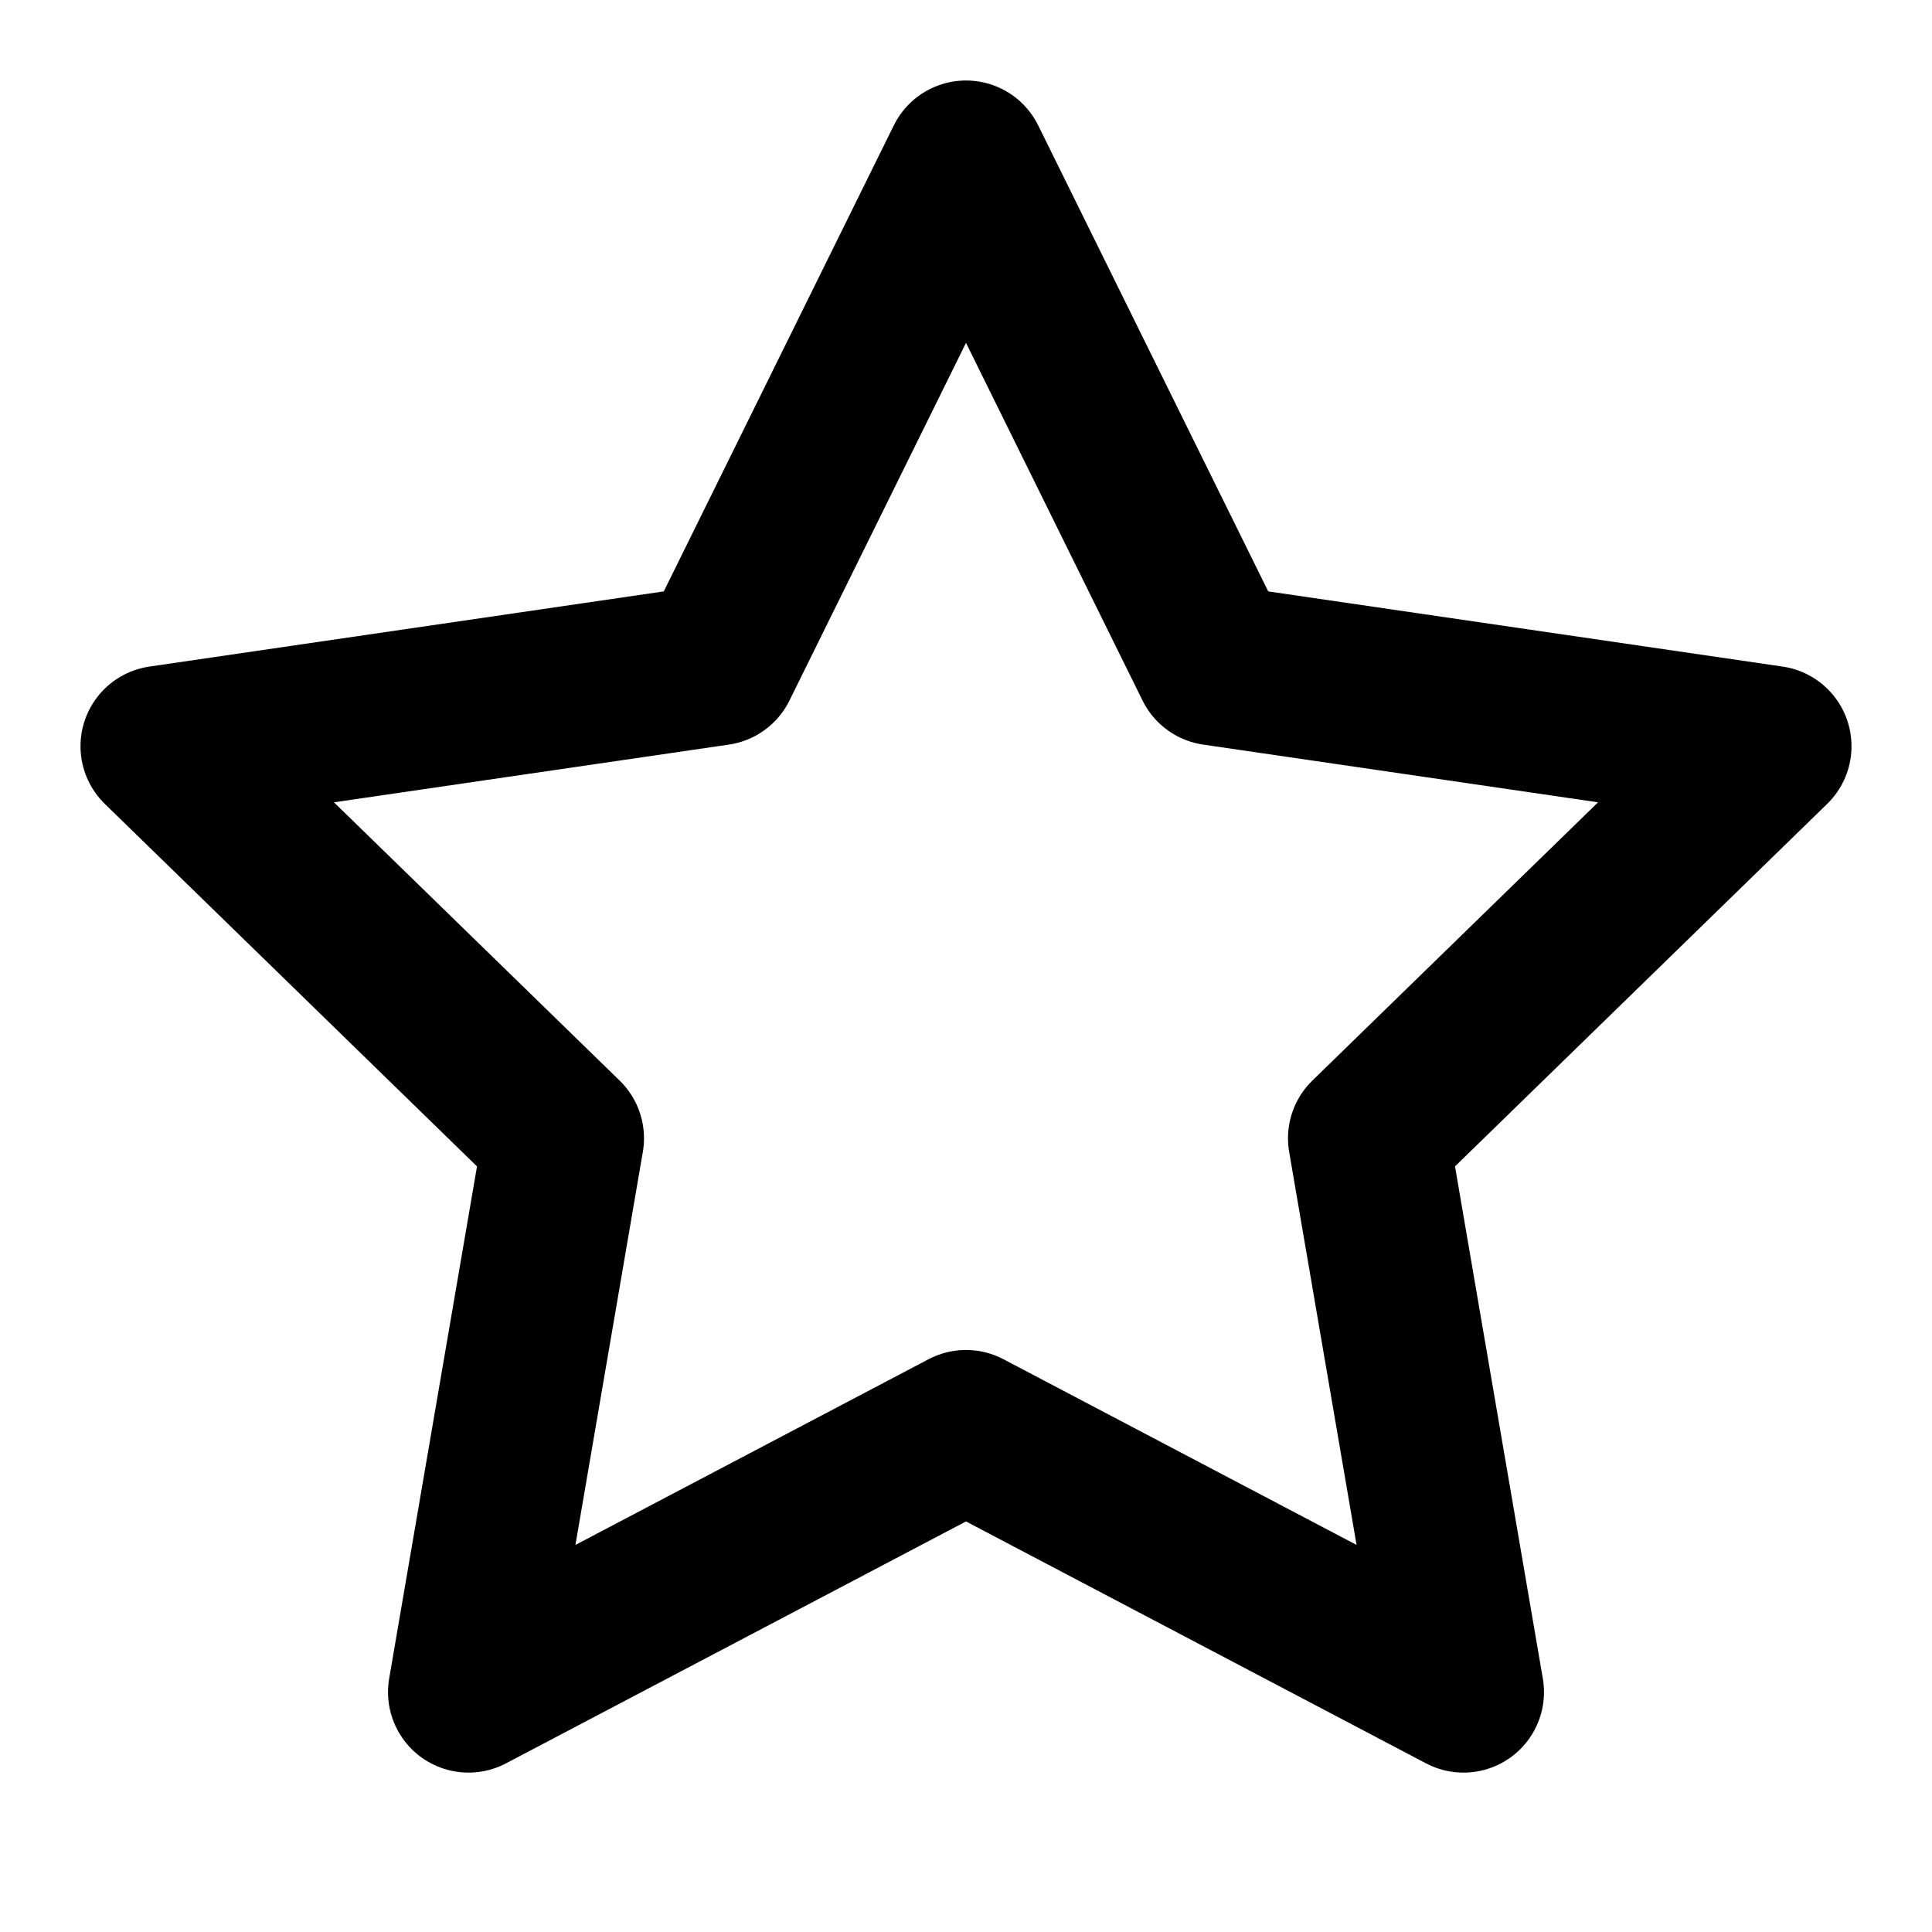
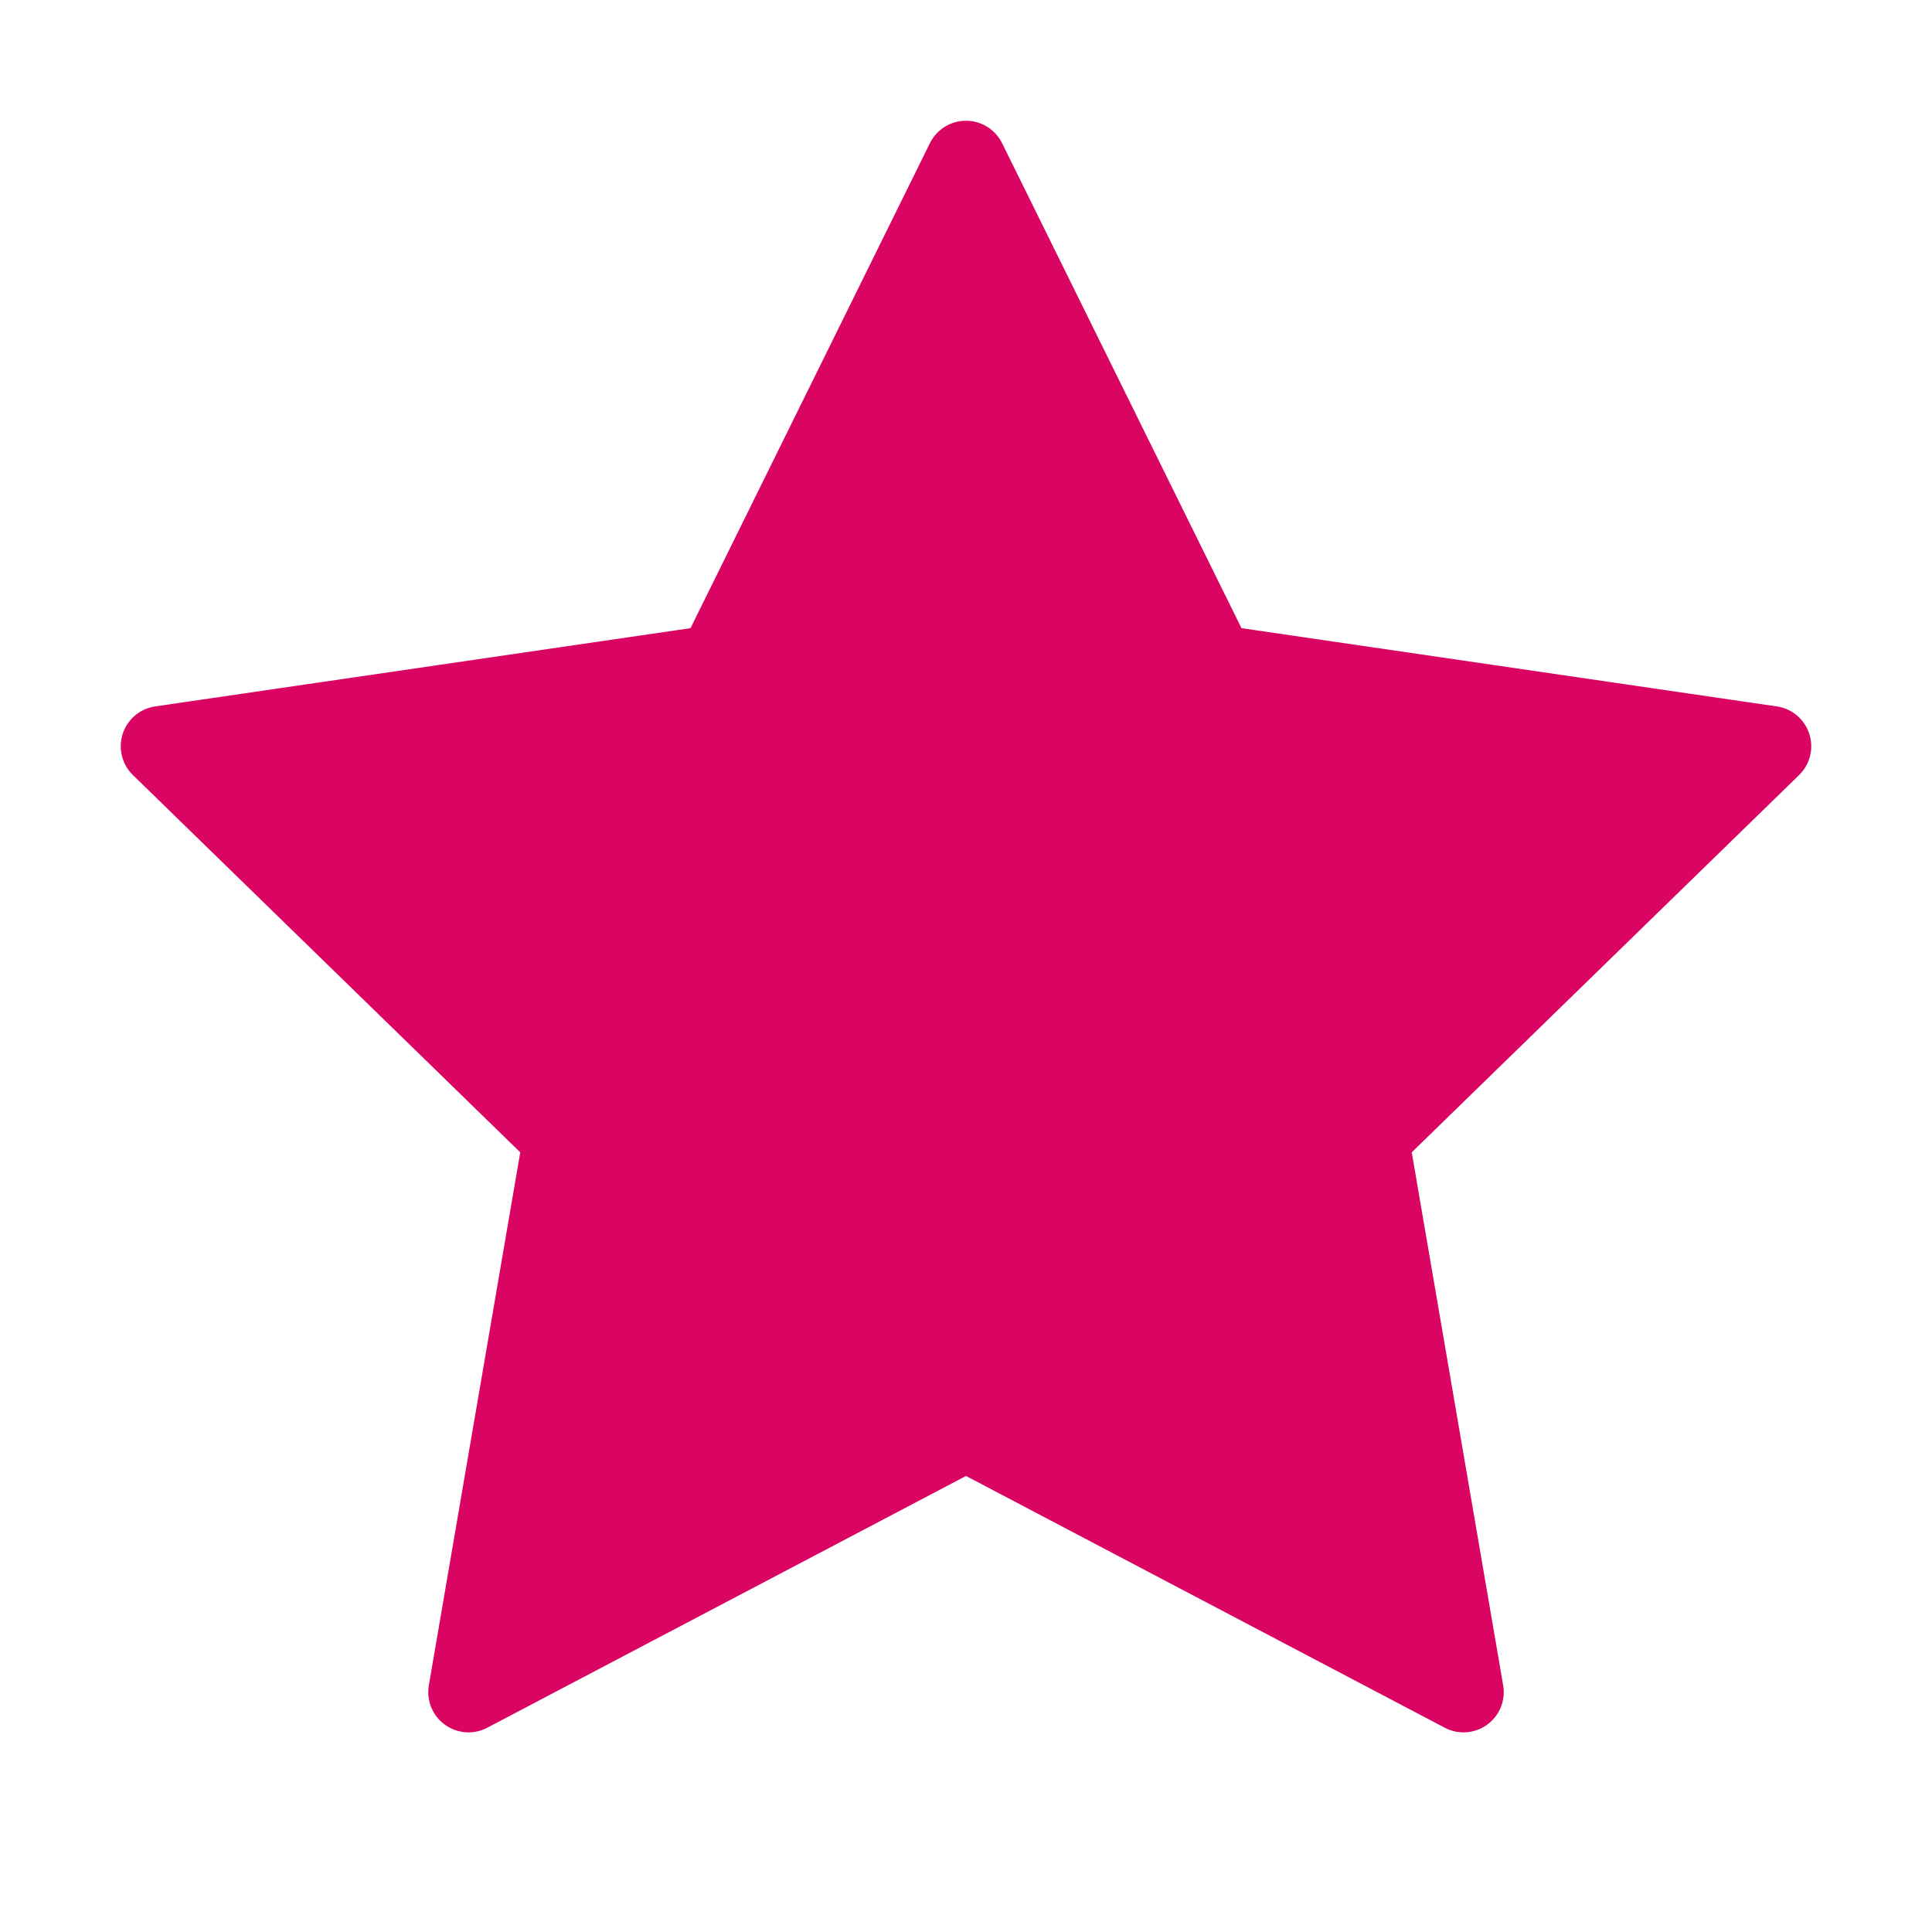
- <svg xmlns="http://www.w3.org/2000/svg" width="24" height="24" viewBox="0 0 24 24" fill="none" stroke="currentColor" stroke-width="2" stroke-linecap="round" stroke-linejoin="round" class="feather feather-star">
+ <svg xmlns="http://www.w3.org/2000/svg" width="24" height="24" viewBox="0 0 24 24" fill="#da0463" stroke="#da0463" stroke-width="1" stroke-linecap="round" stroke-linejoin="round" class="feather feather-star">
  <polygon points="12 2 15.09 8.26 22 9.27 17 14.14 18.18 21.02 12 17.77 5.82 21.02 7 14.14 2 9.27 8.91 8.26 12 2" />
</svg>
